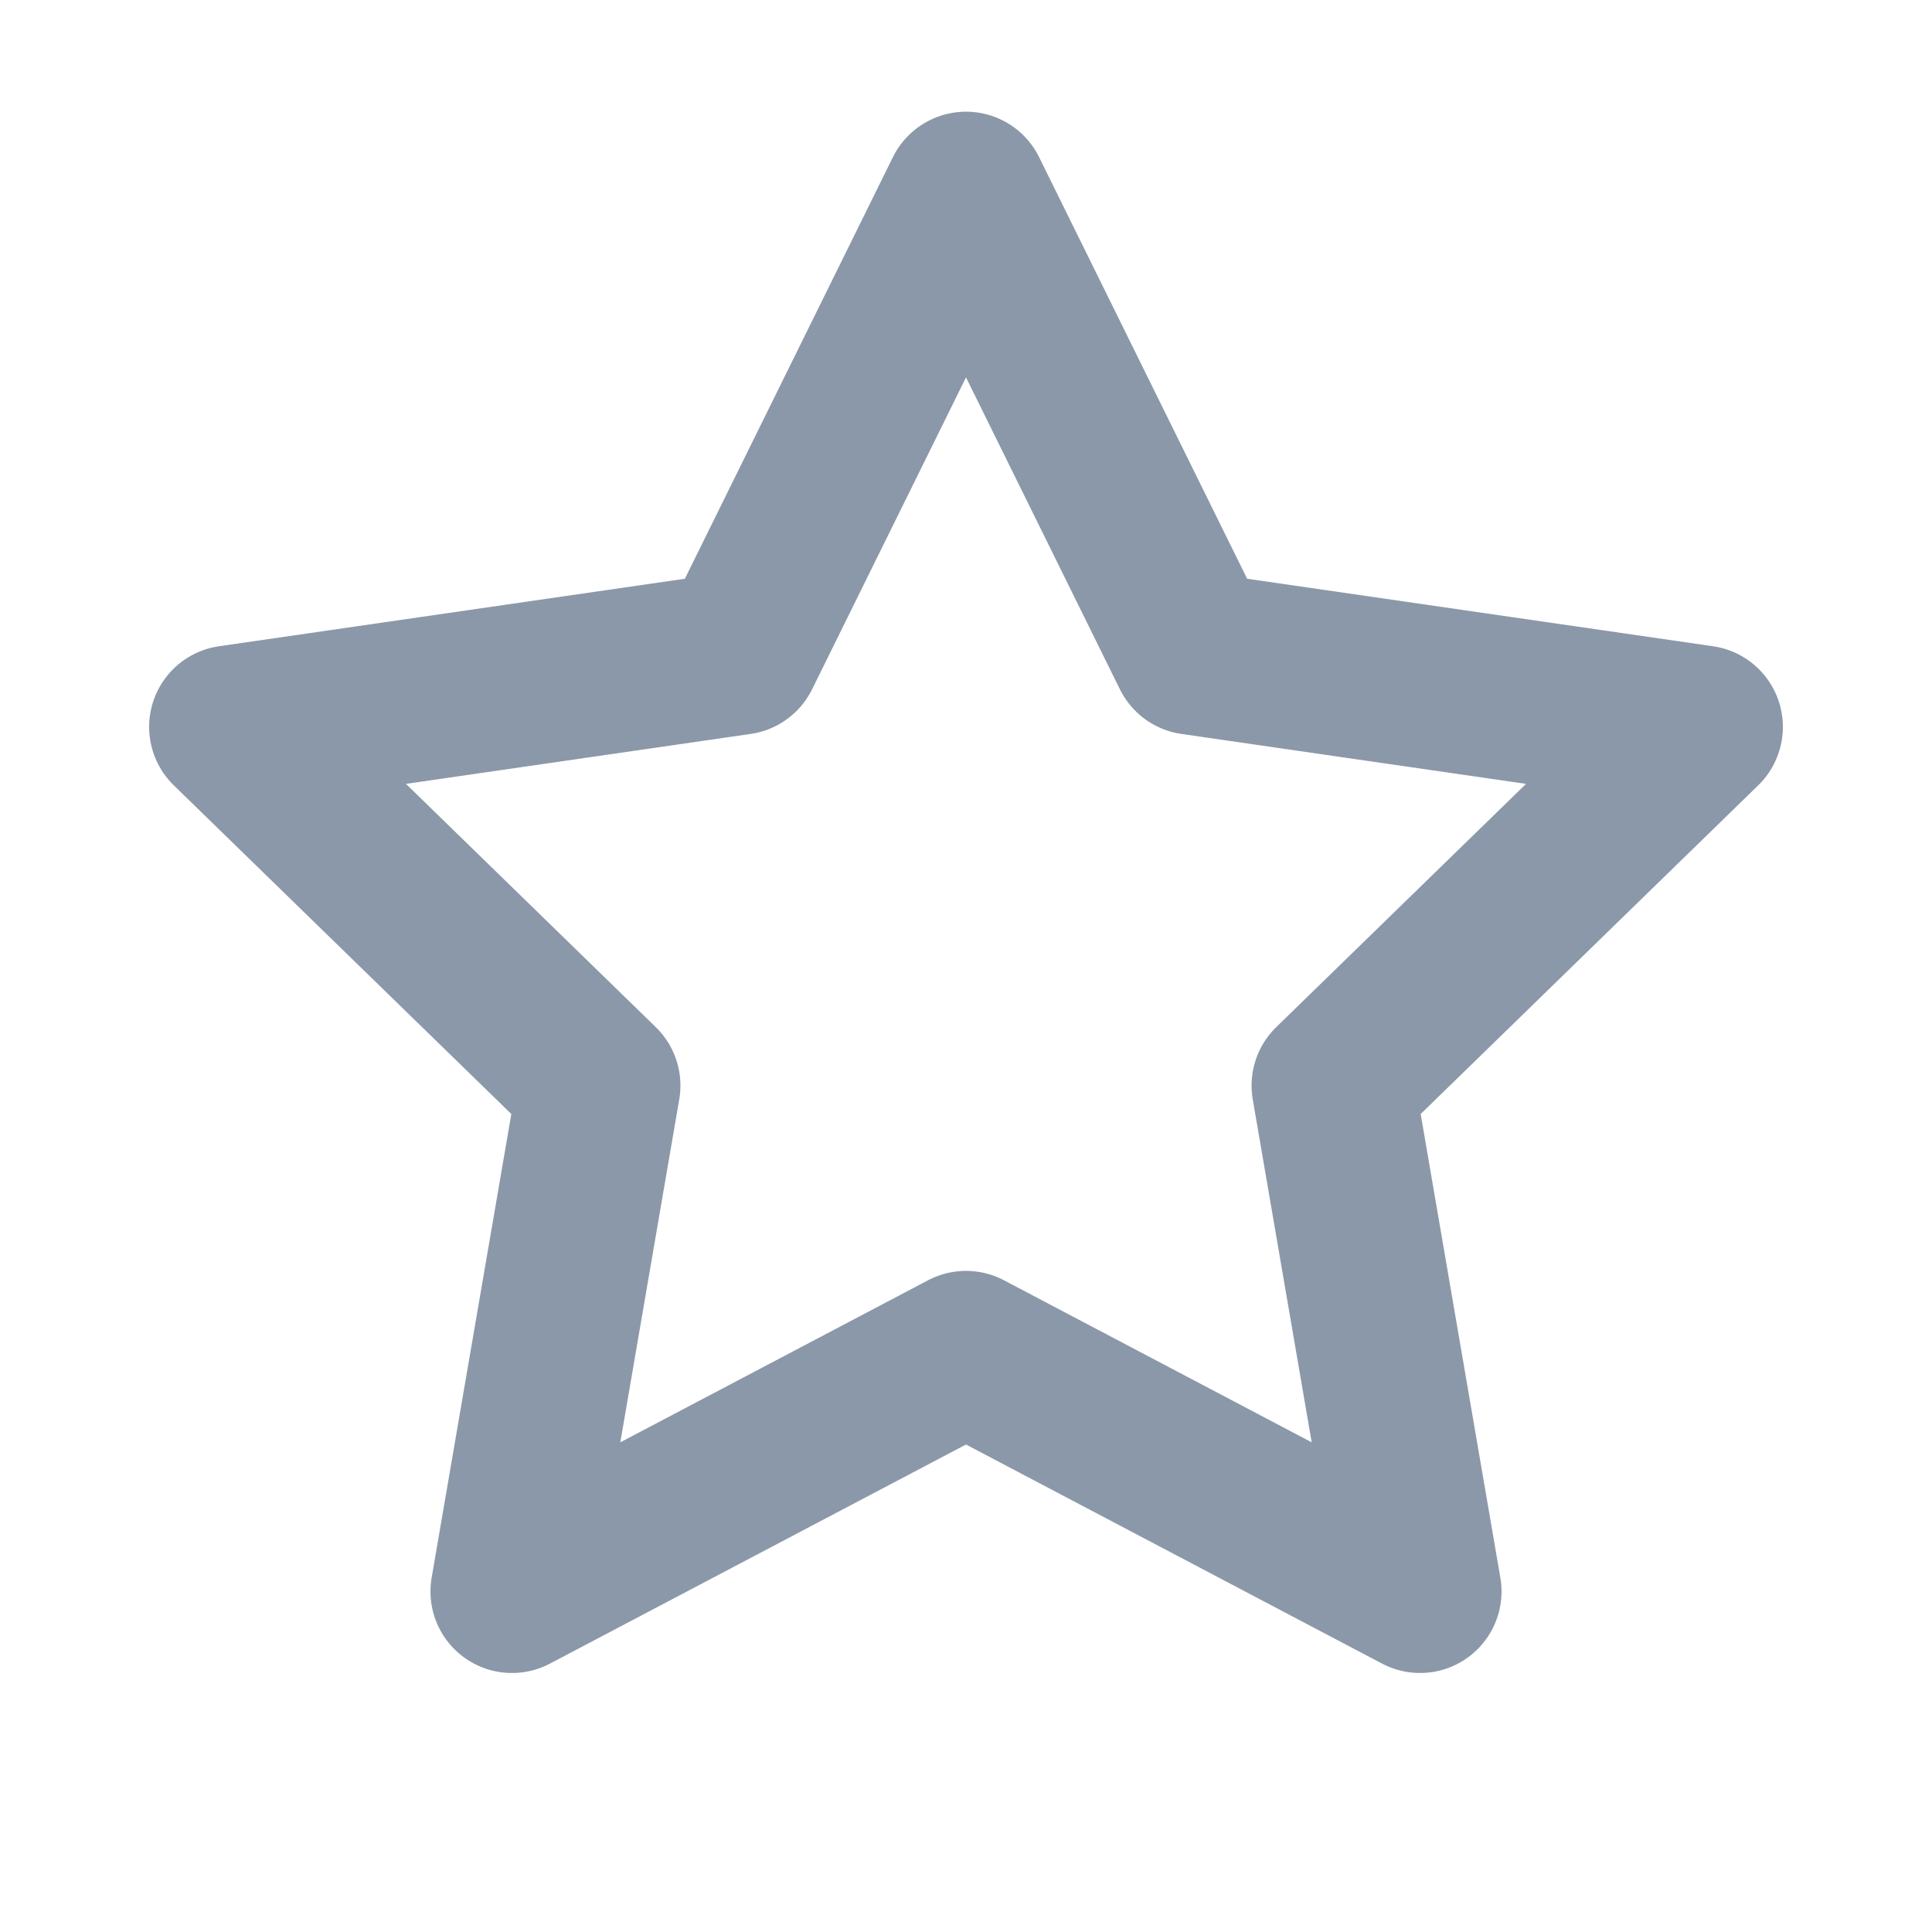
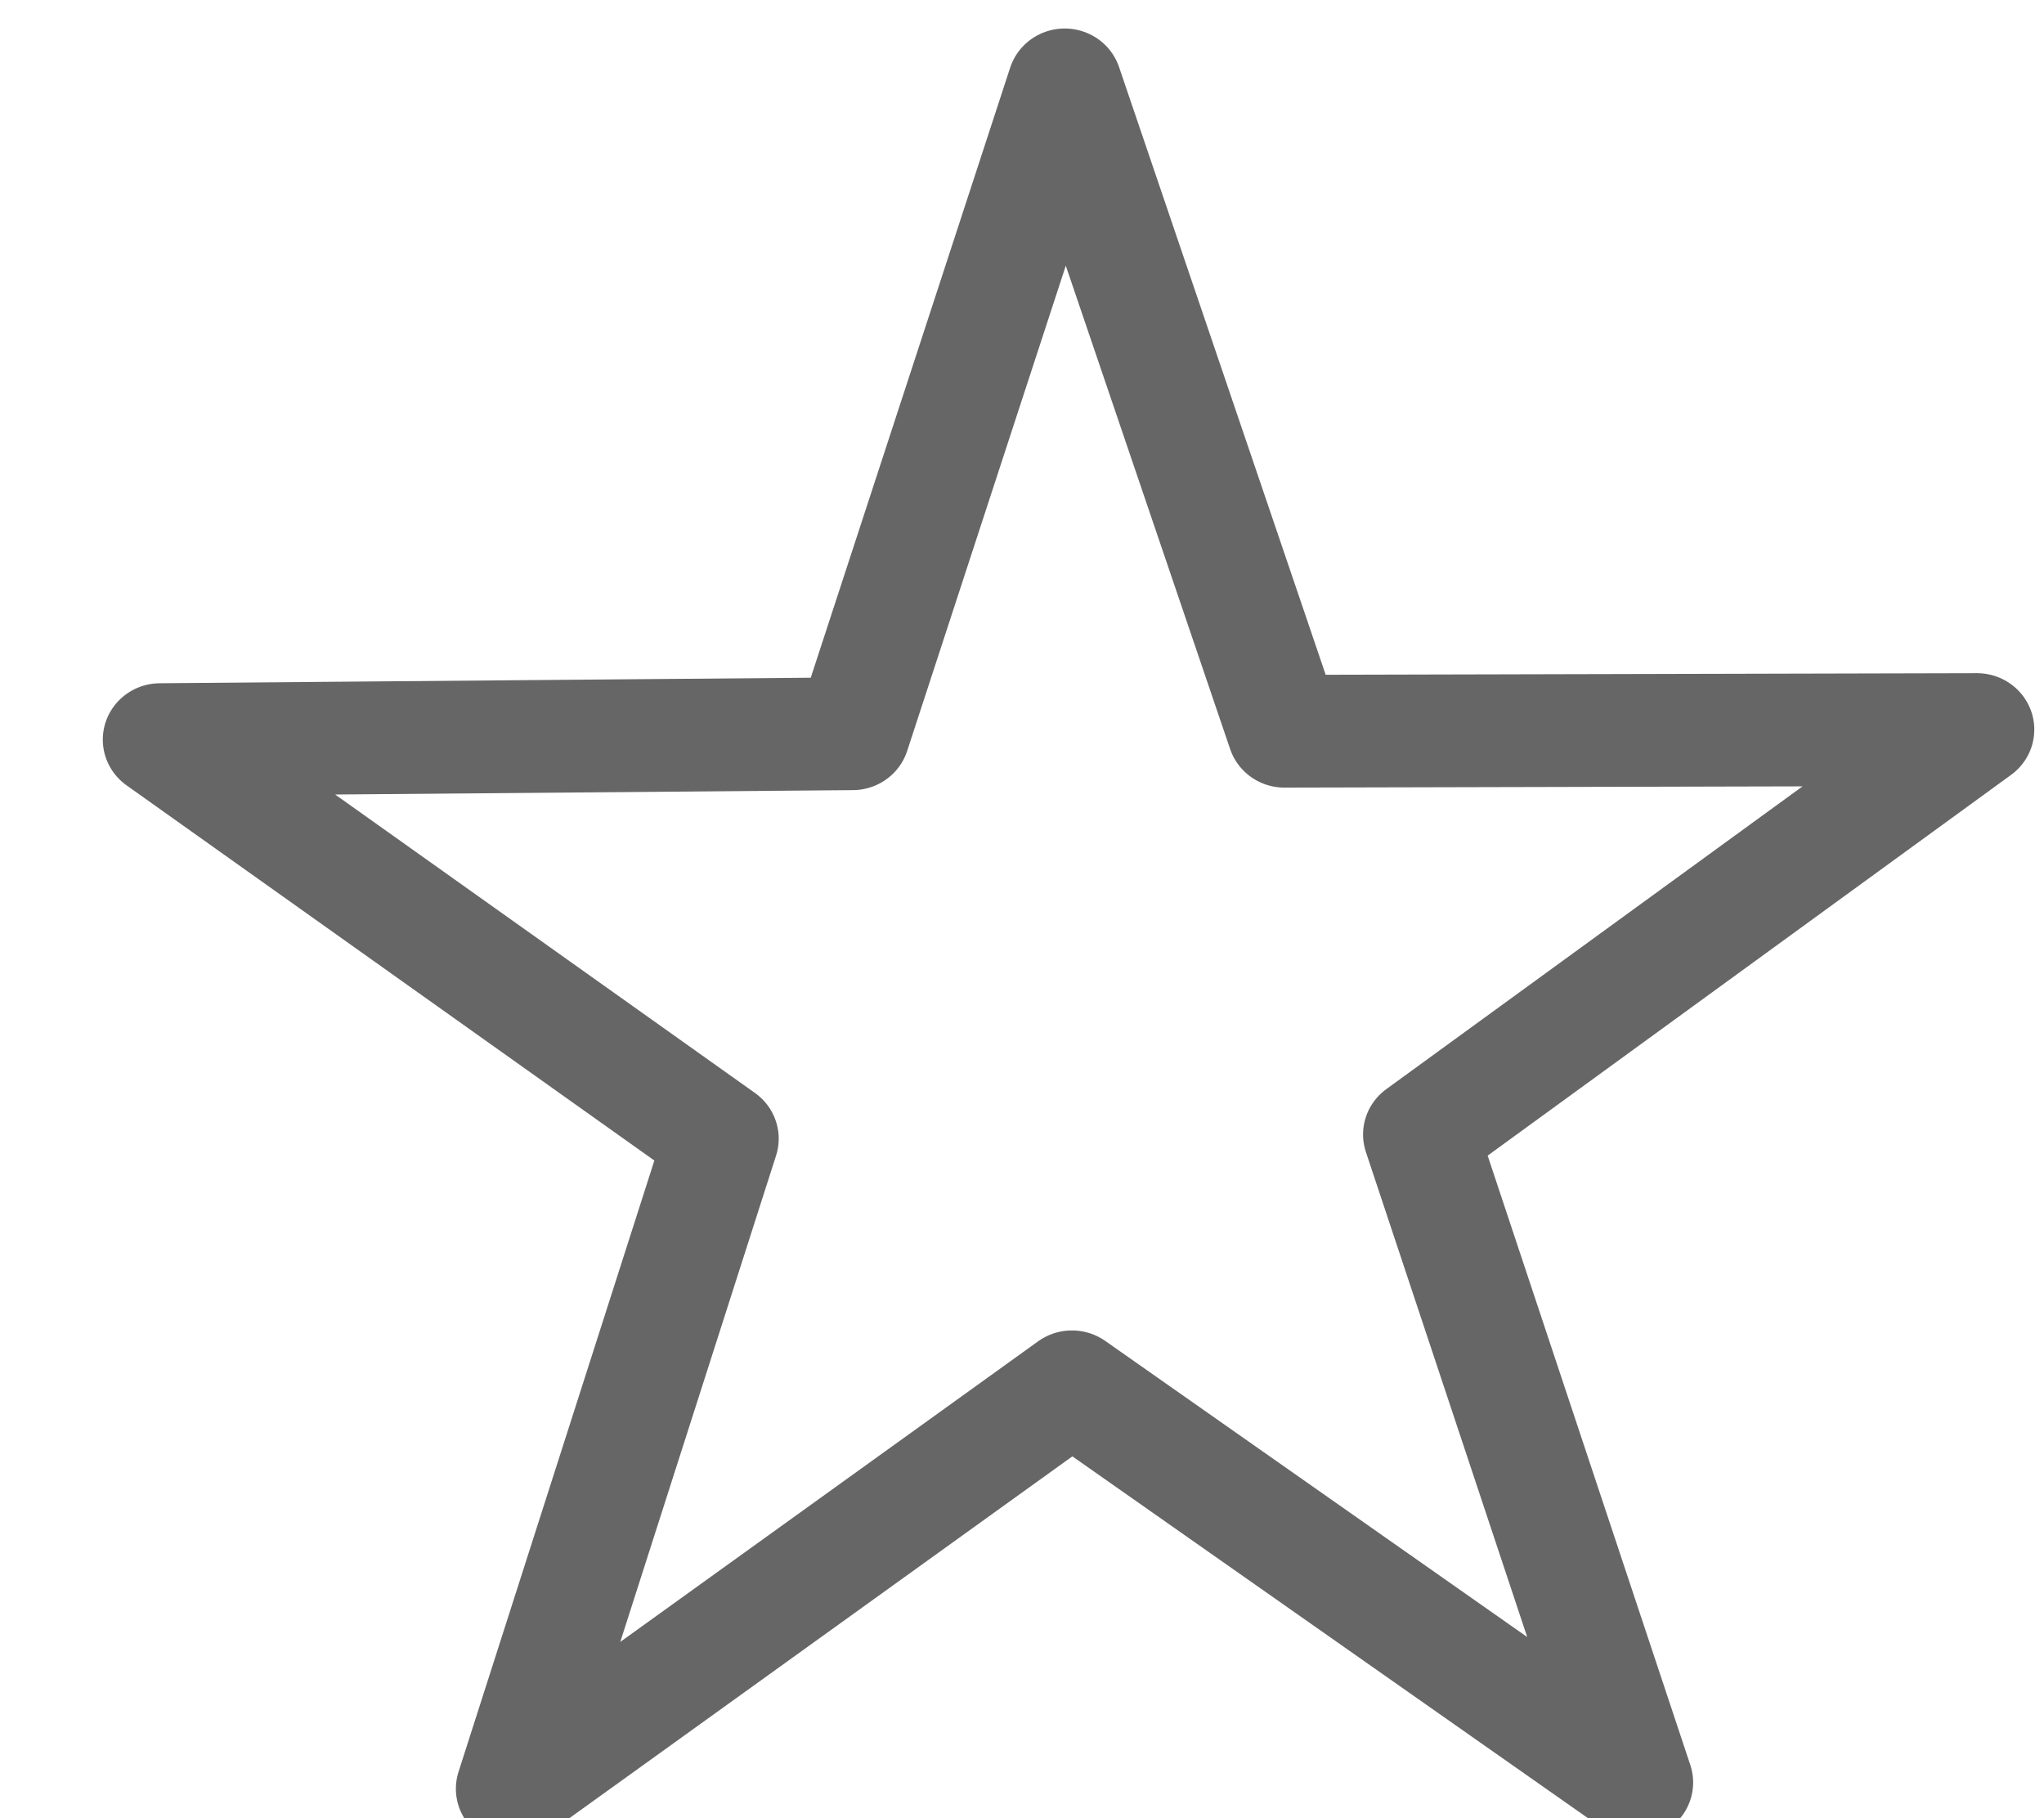
- <svg xmlns="http://www.w3.org/2000/svg" width="16" height="16" viewBox="0 0 16 16">
-   <path fill="none" stroke="#8b98a9" stroke-width="1.35" stroke-linejoin="round" d="M8 1.6l1.88 3.81 4.21.61-3.05 2.97.72 4.19L8 11.2l-3.76 1.98.72-4.19L1.91 6.02l4.21-.61L8 1.6z" />
+ <svg xmlns="http://www.w3.org/2000/svg" width="18" height="16">
+   <path fill="none" stroke="#666" stroke-linecap="round" stroke-linejoin="round" stroke-width=".269" d="m107 150.497 1.626-.014.498-1.548.516 1.542 1.626-.004-1.307.966.506 1.546-1.324-.944-1.312.959.489-1.551zm0 0" transform="matrix(3.75067 0 0 3.69033 -399.912 -548.872)" />
</svg>
